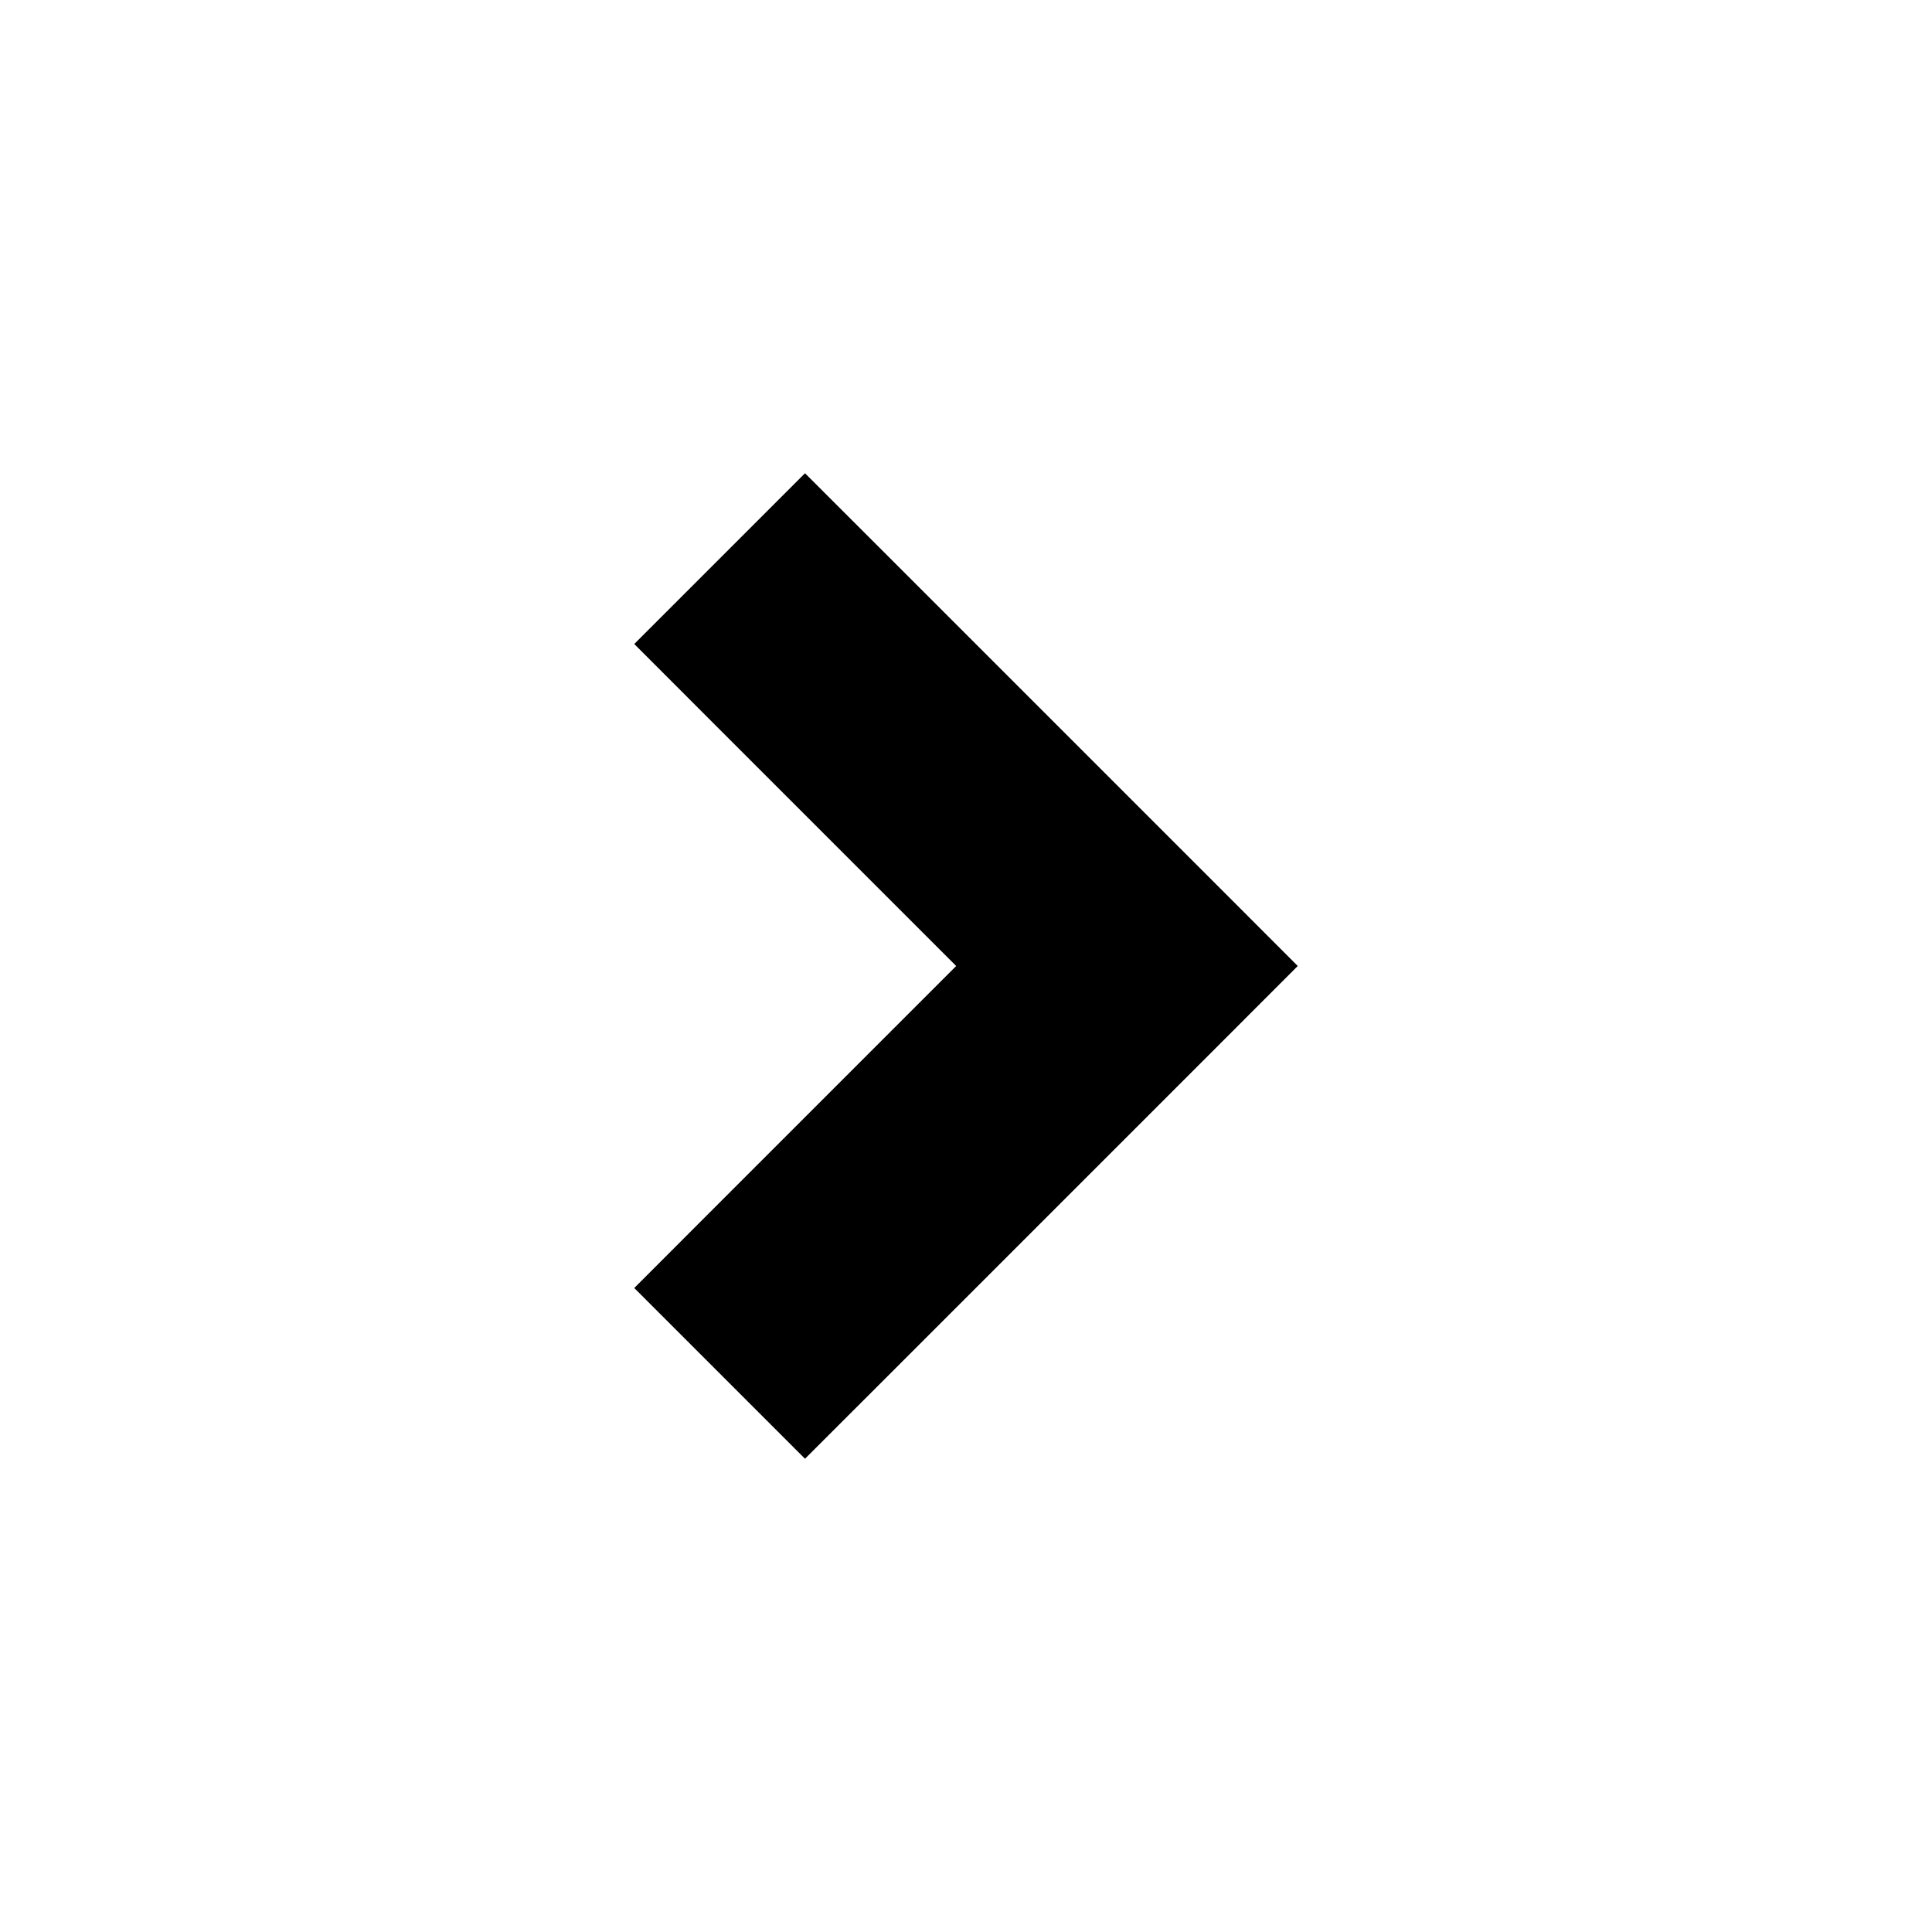
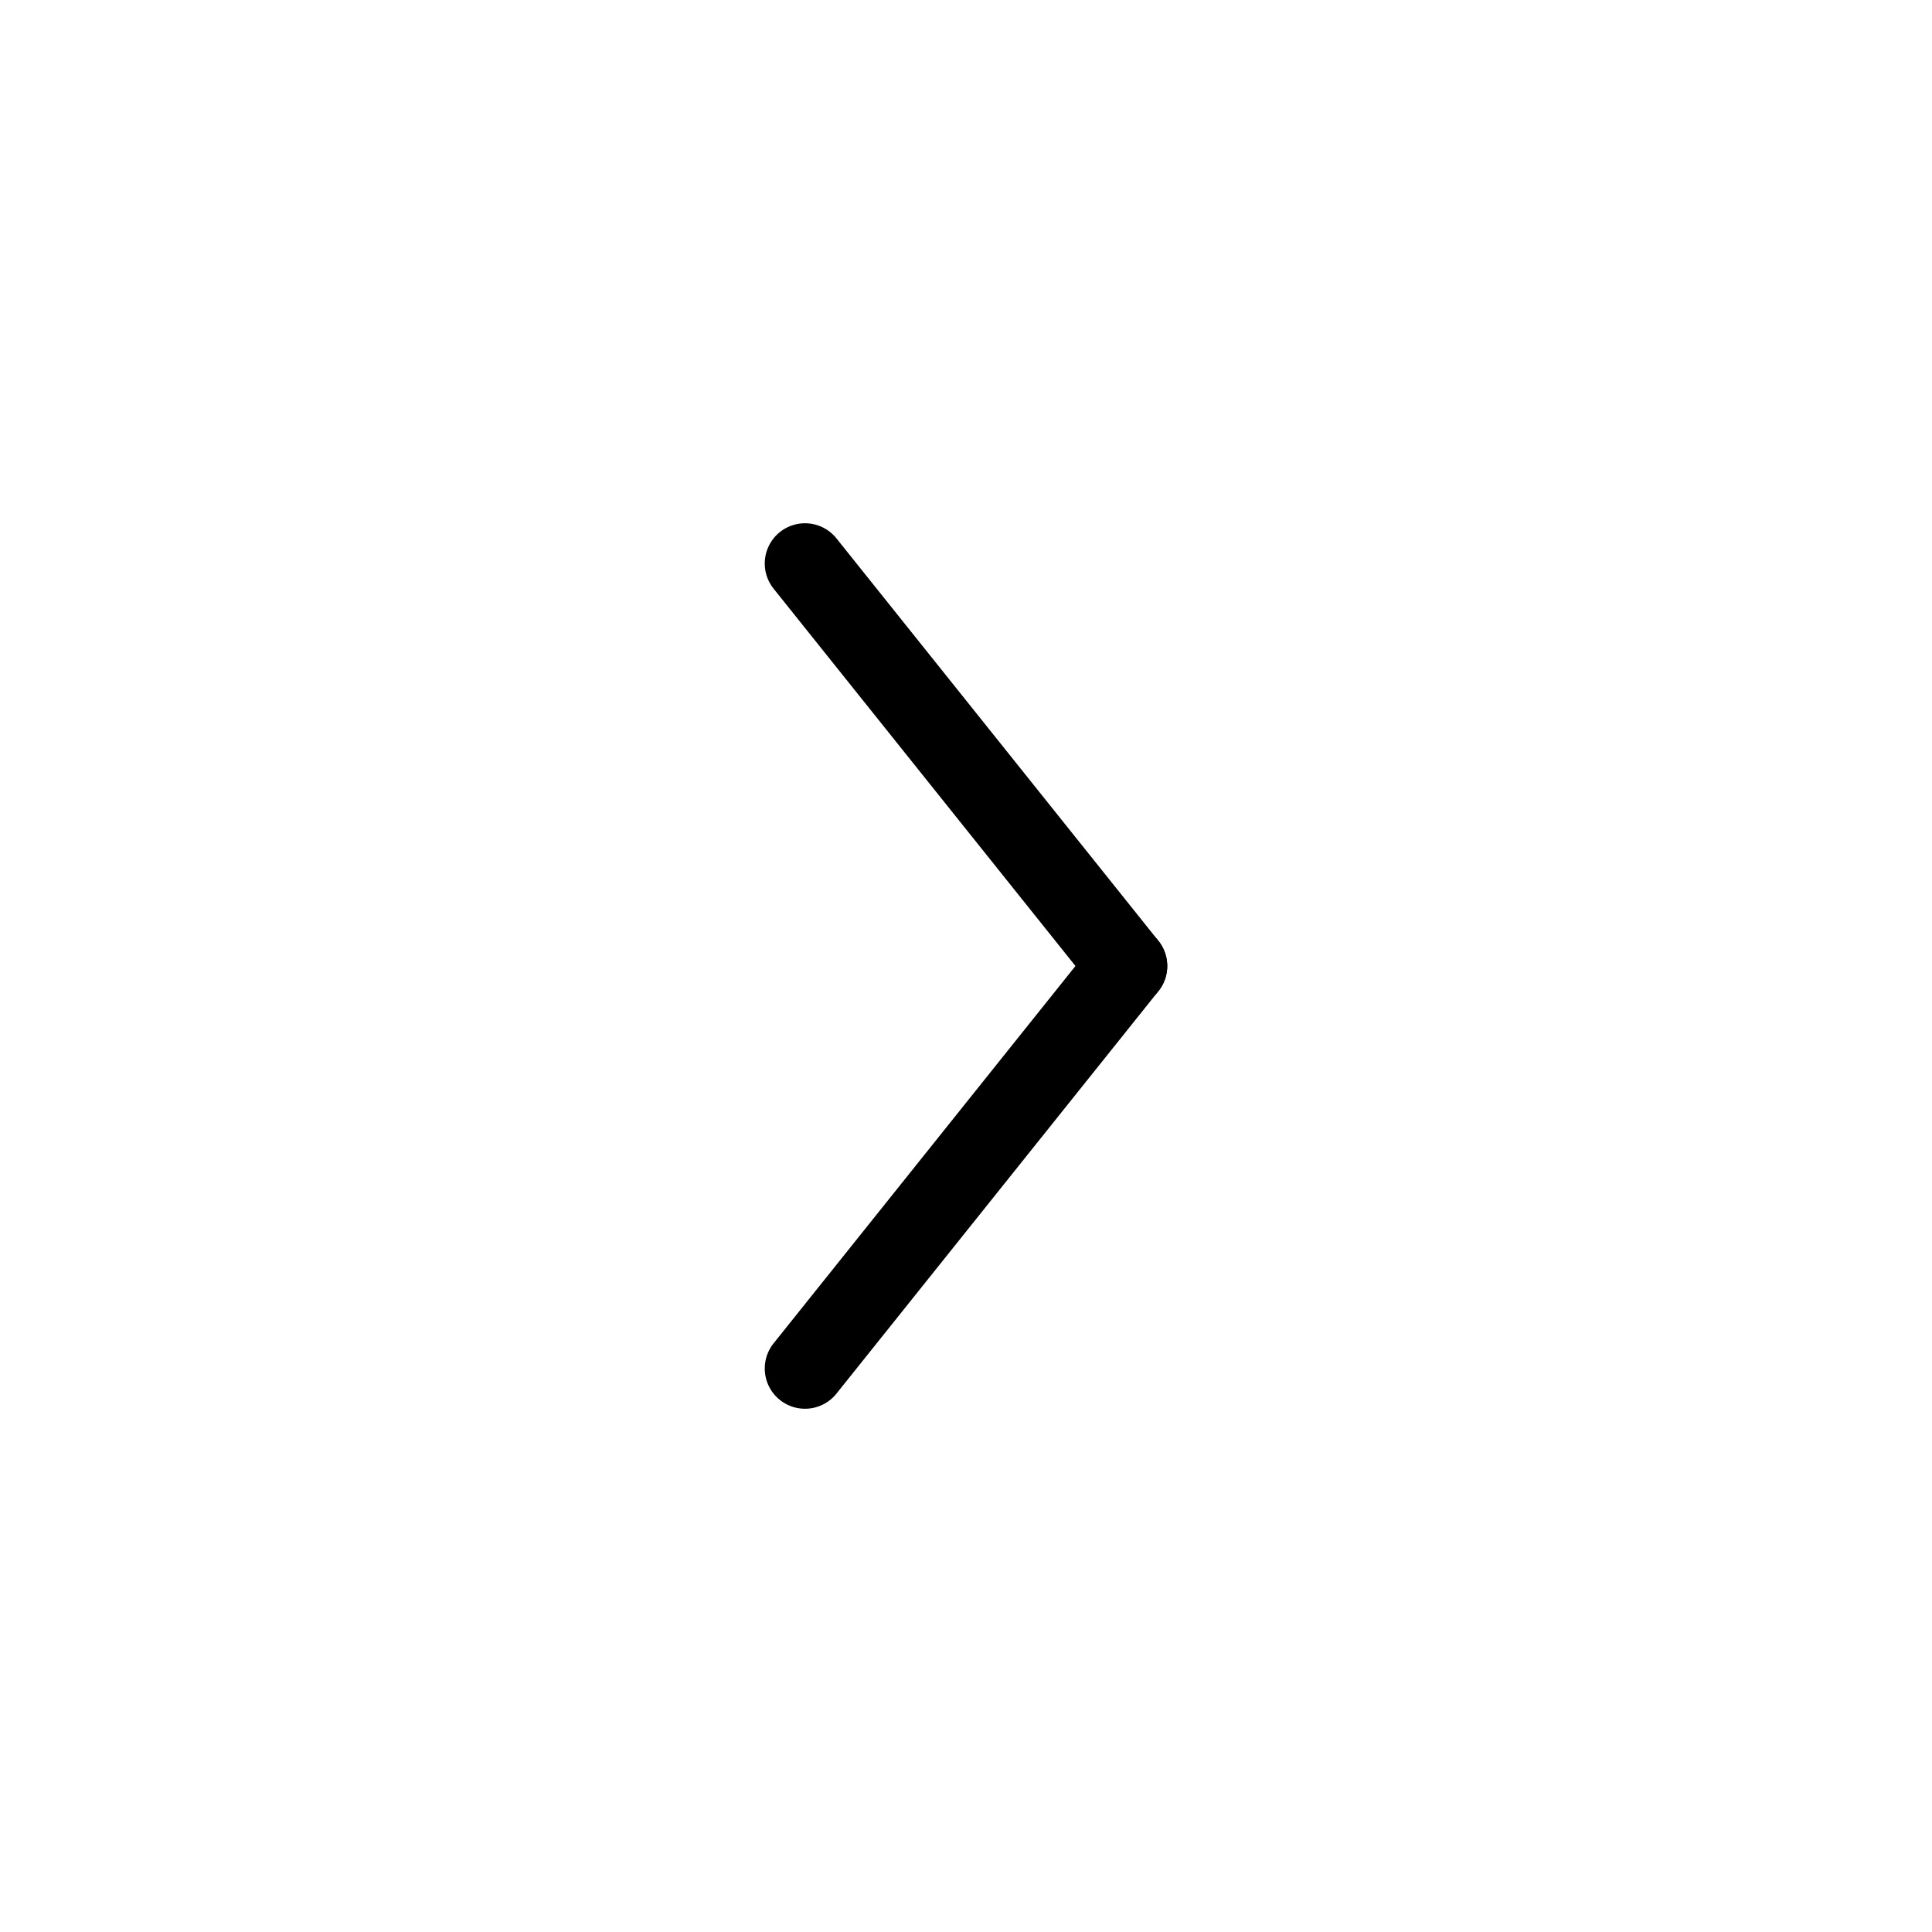
<svg xmlns="http://www.w3.org/2000/svg" width="24" height="24" viewBox="0 0 24 24" fill="none">
-   <path d="M14 12L15.061 13.061L16.121 12L15.061 10.939L14 12ZM8.939 14.939L7.879 16L10 18.121L11.061 17.061L8.939 14.939ZM11.061 6.939L10 5.879L7.879 8L8.939 9.061L11.061 6.939ZM12.939 10.939L8.939 14.939L11.061 17.061L15.061 13.061L12.939 10.939ZM8.939 9.061L12.939 13.061L15.061 10.939L11.061 6.939L8.939 9.061Z" fill="currentColor" />
+   <path d="M10 17L14 12" stroke="currentColor" stroke-linecap="round" stroke-linejoin="round" />
+   <path d="M14 12L10 7" stroke="currentColor" stroke-linecap="round" stroke-linejoin="round" />
</svg>
